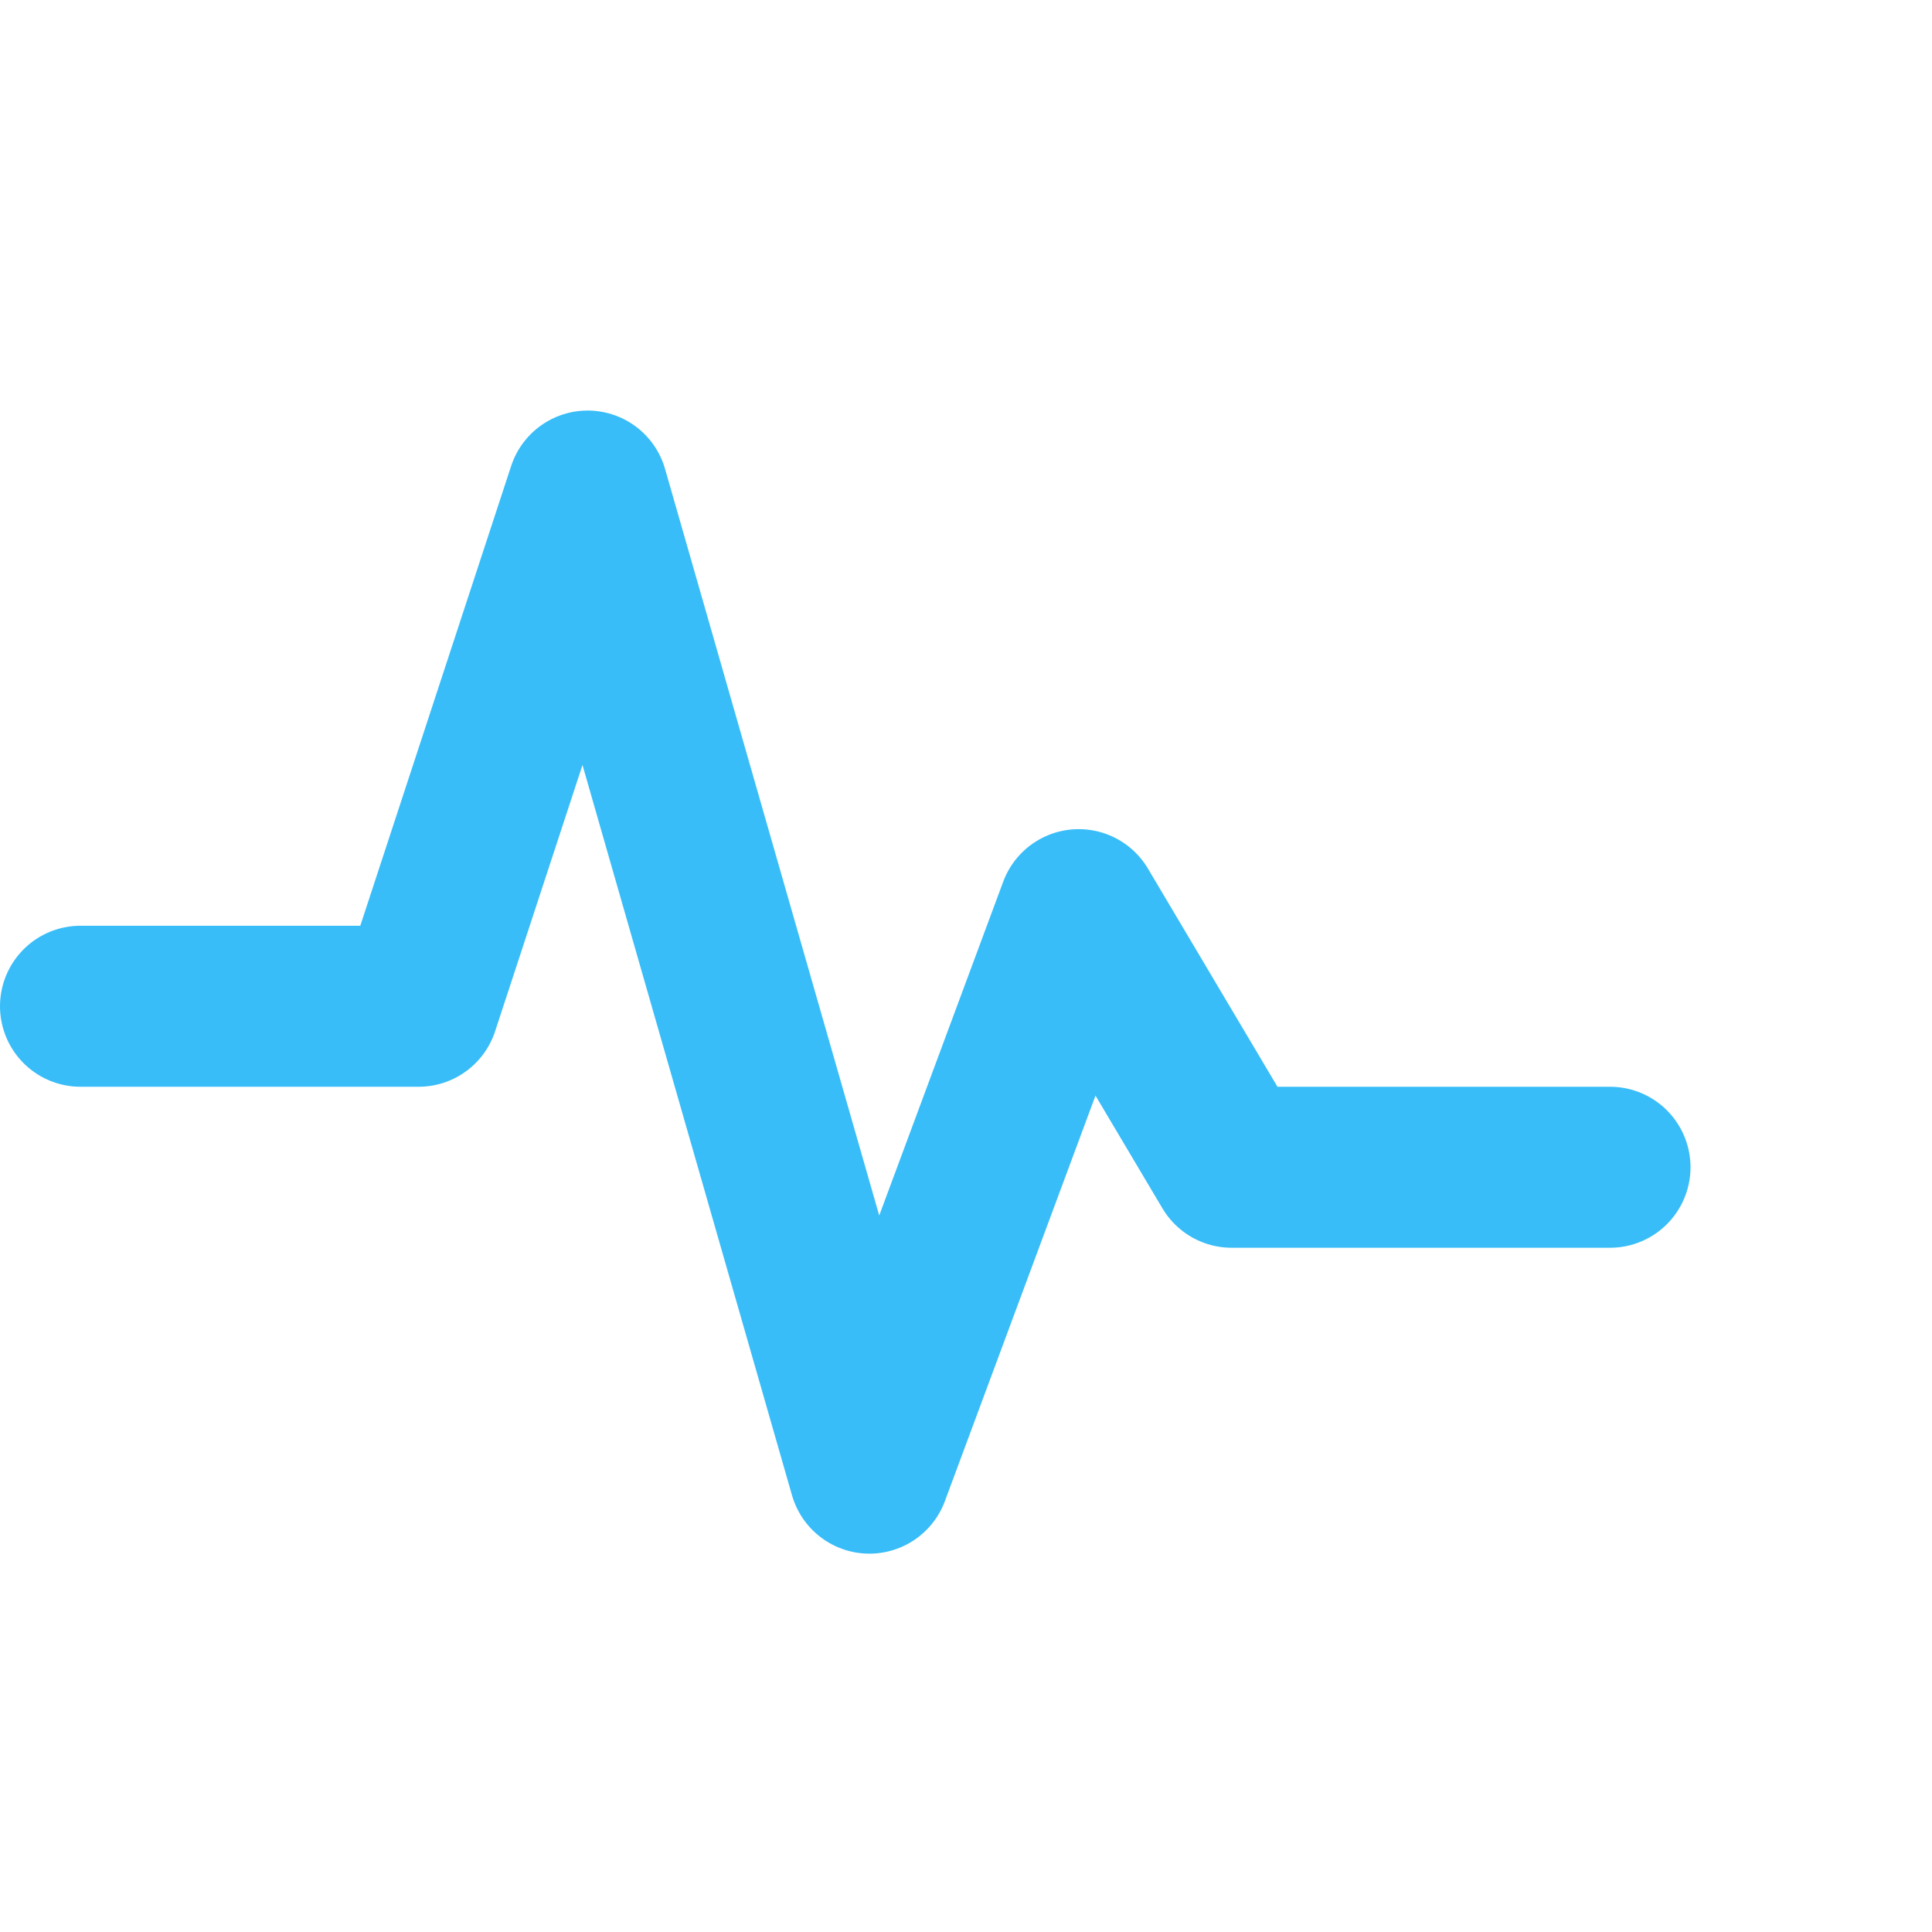
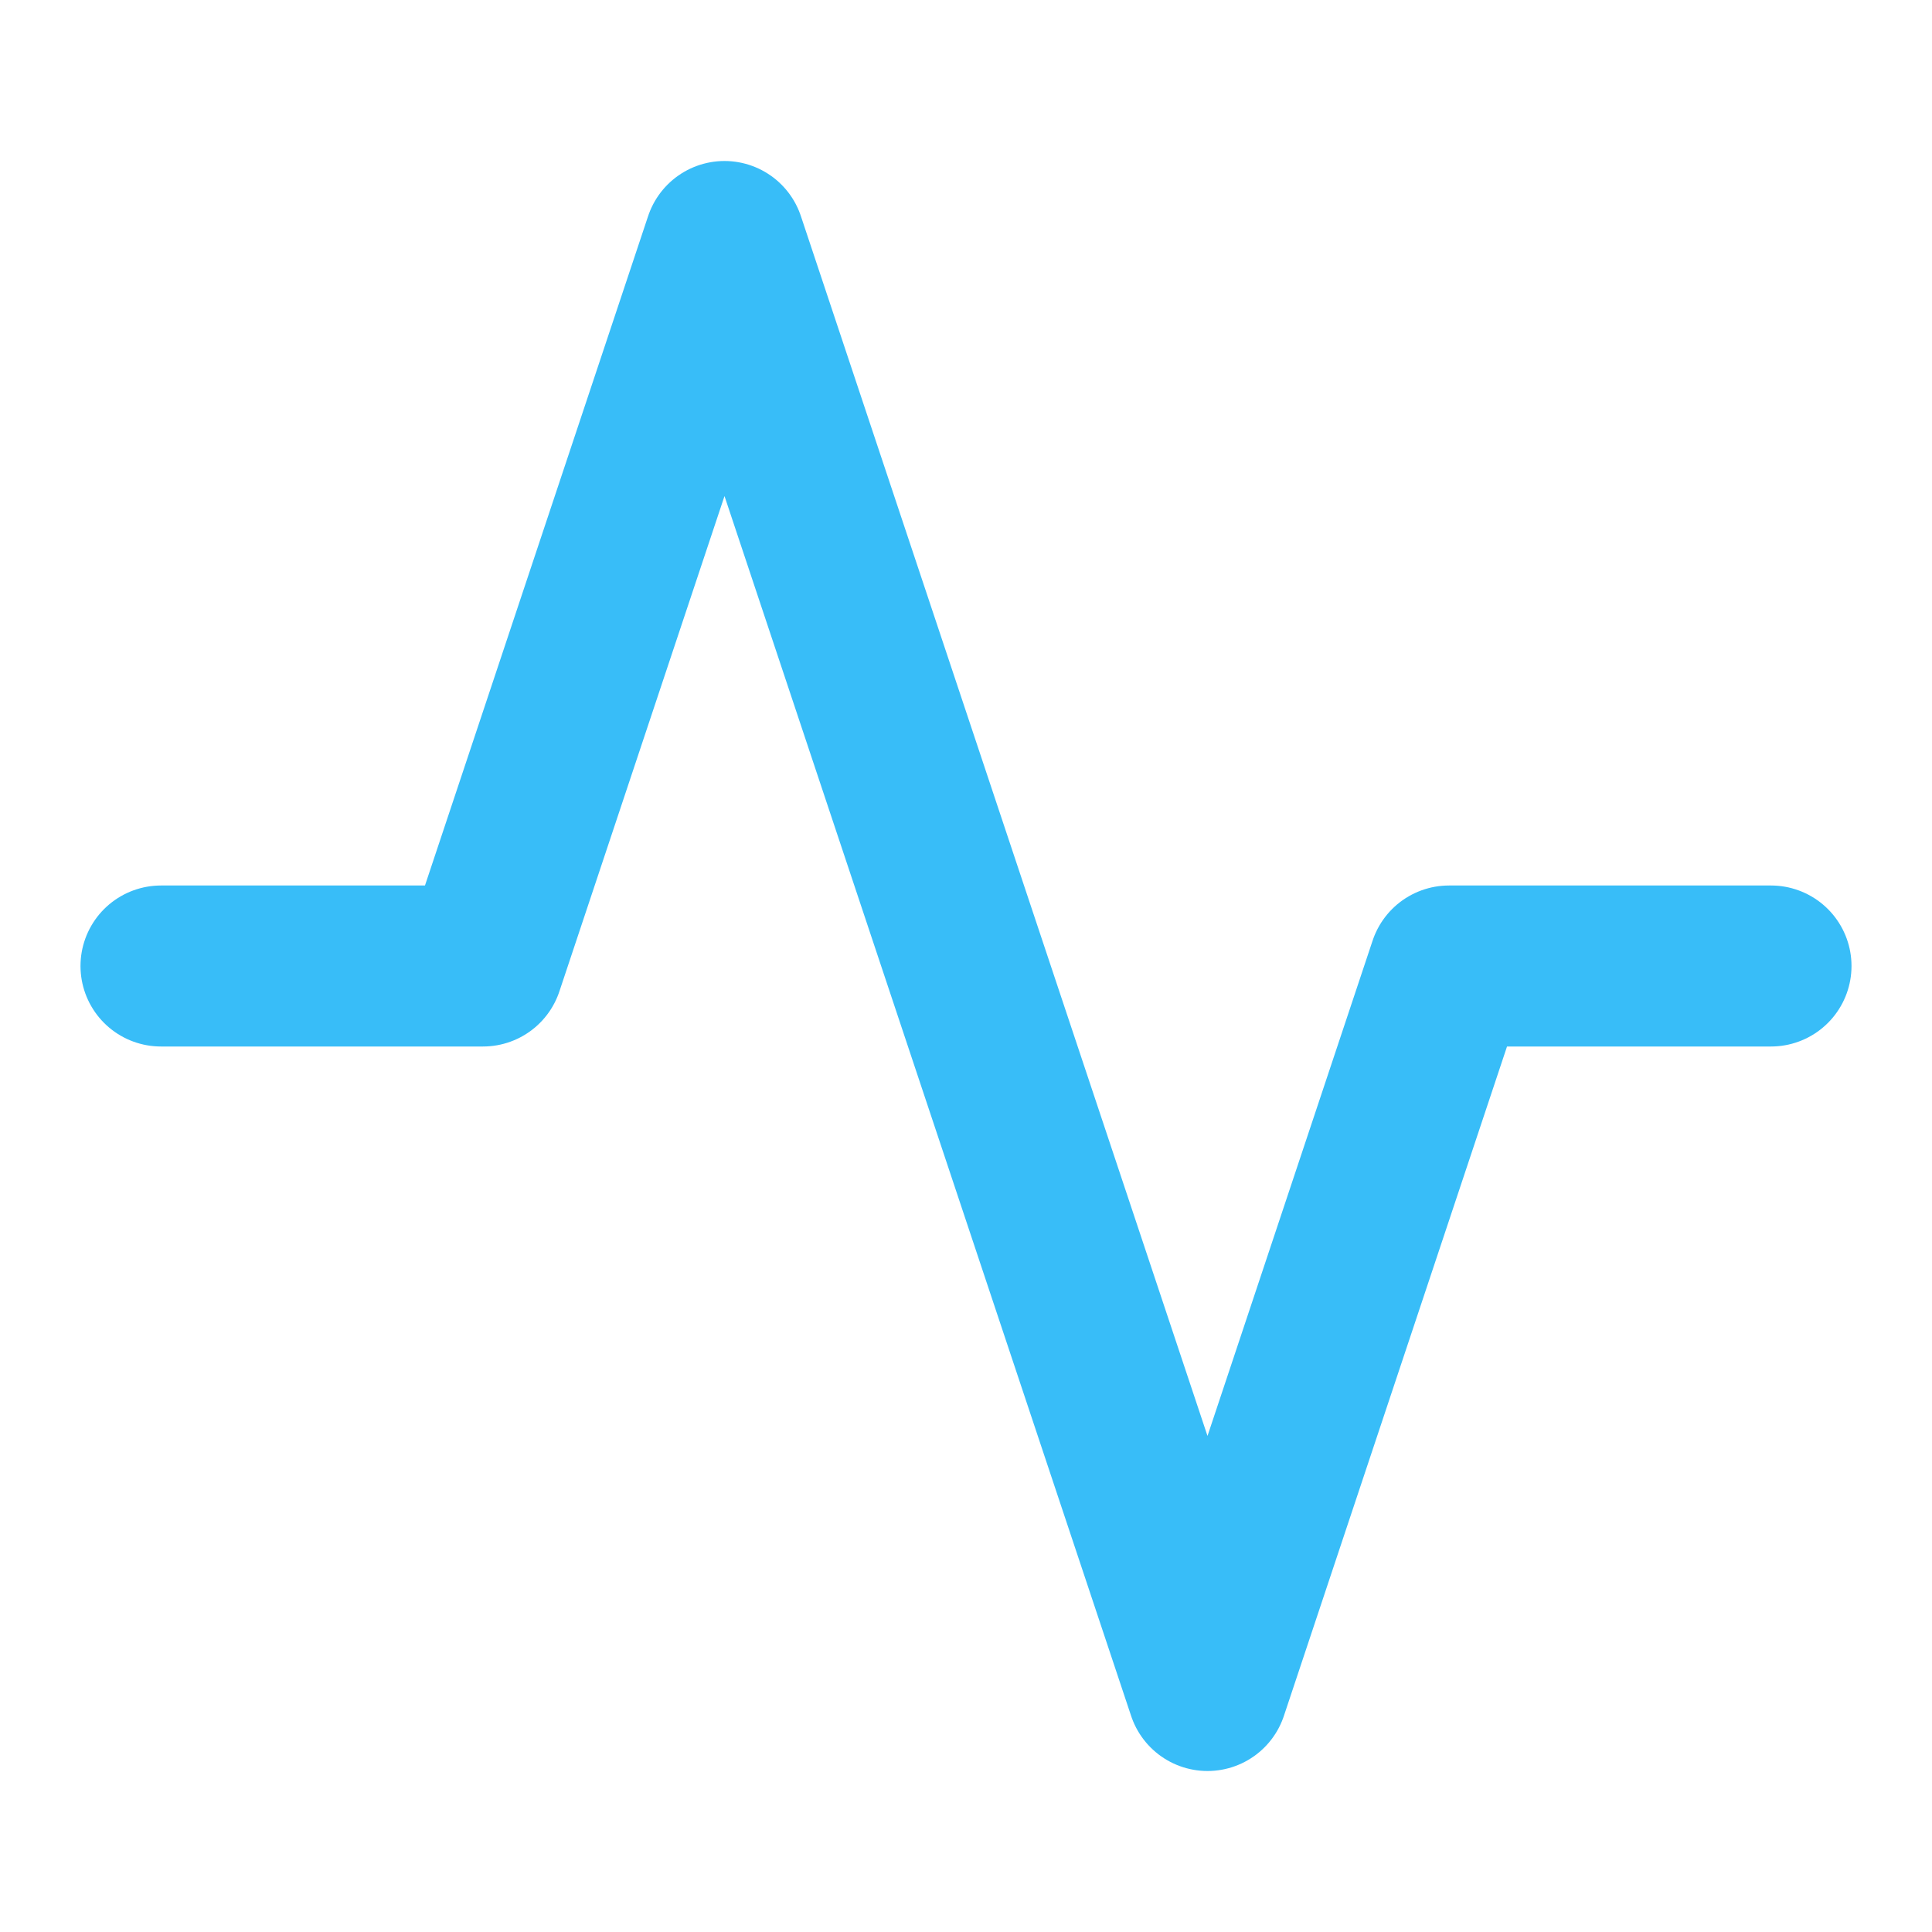
<svg xmlns="http://www.w3.org/2000/svg" viewBox="0 0 24 24" fill="none" role="img" aria-label="HEALTH">
-   <path d="M1 12.5h4.2l2.1-6.4 3.5 12.2 2.6-7 1.9 3.2h4.7" stroke="#38BDF8" stroke-width="2" stroke-linecap="round" stroke-linejoin="round" />
+   <path d="M22 12h-4l-3 9L9 3l-3 9H2" stroke="#38BDF8" stroke-width="2" stroke-linecap="round" stroke-linejoin="round" />
</svg>
